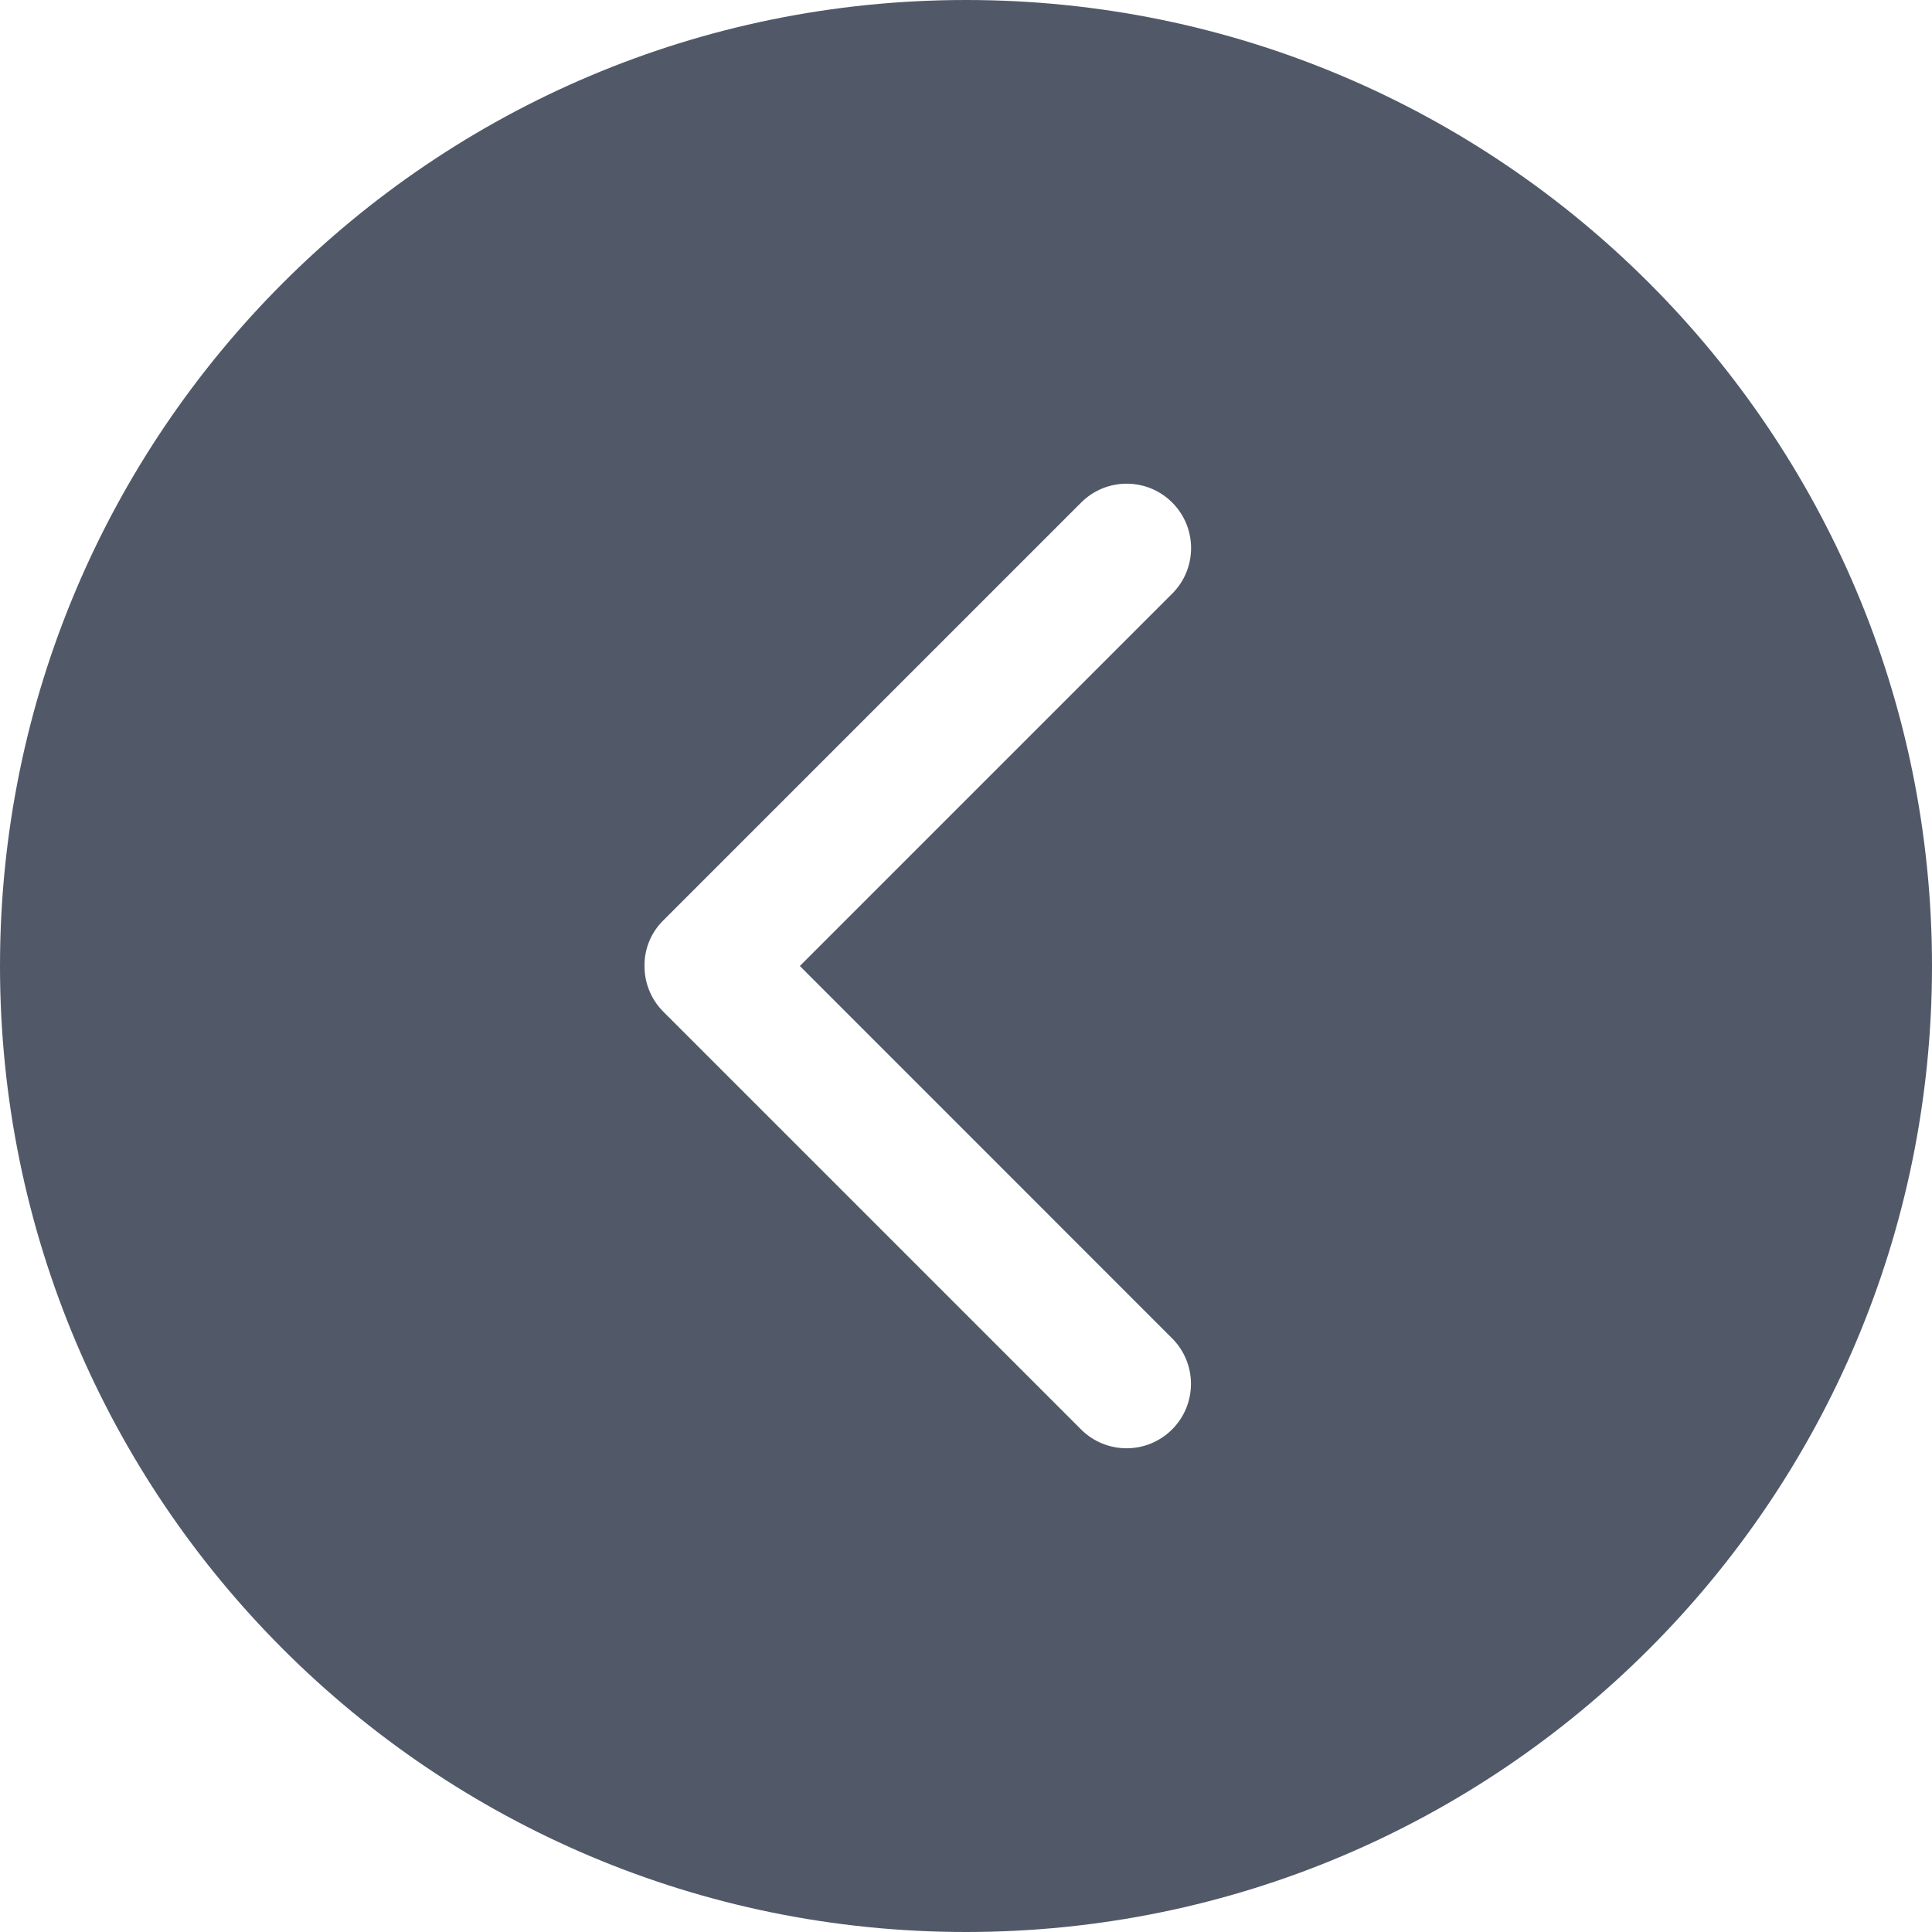
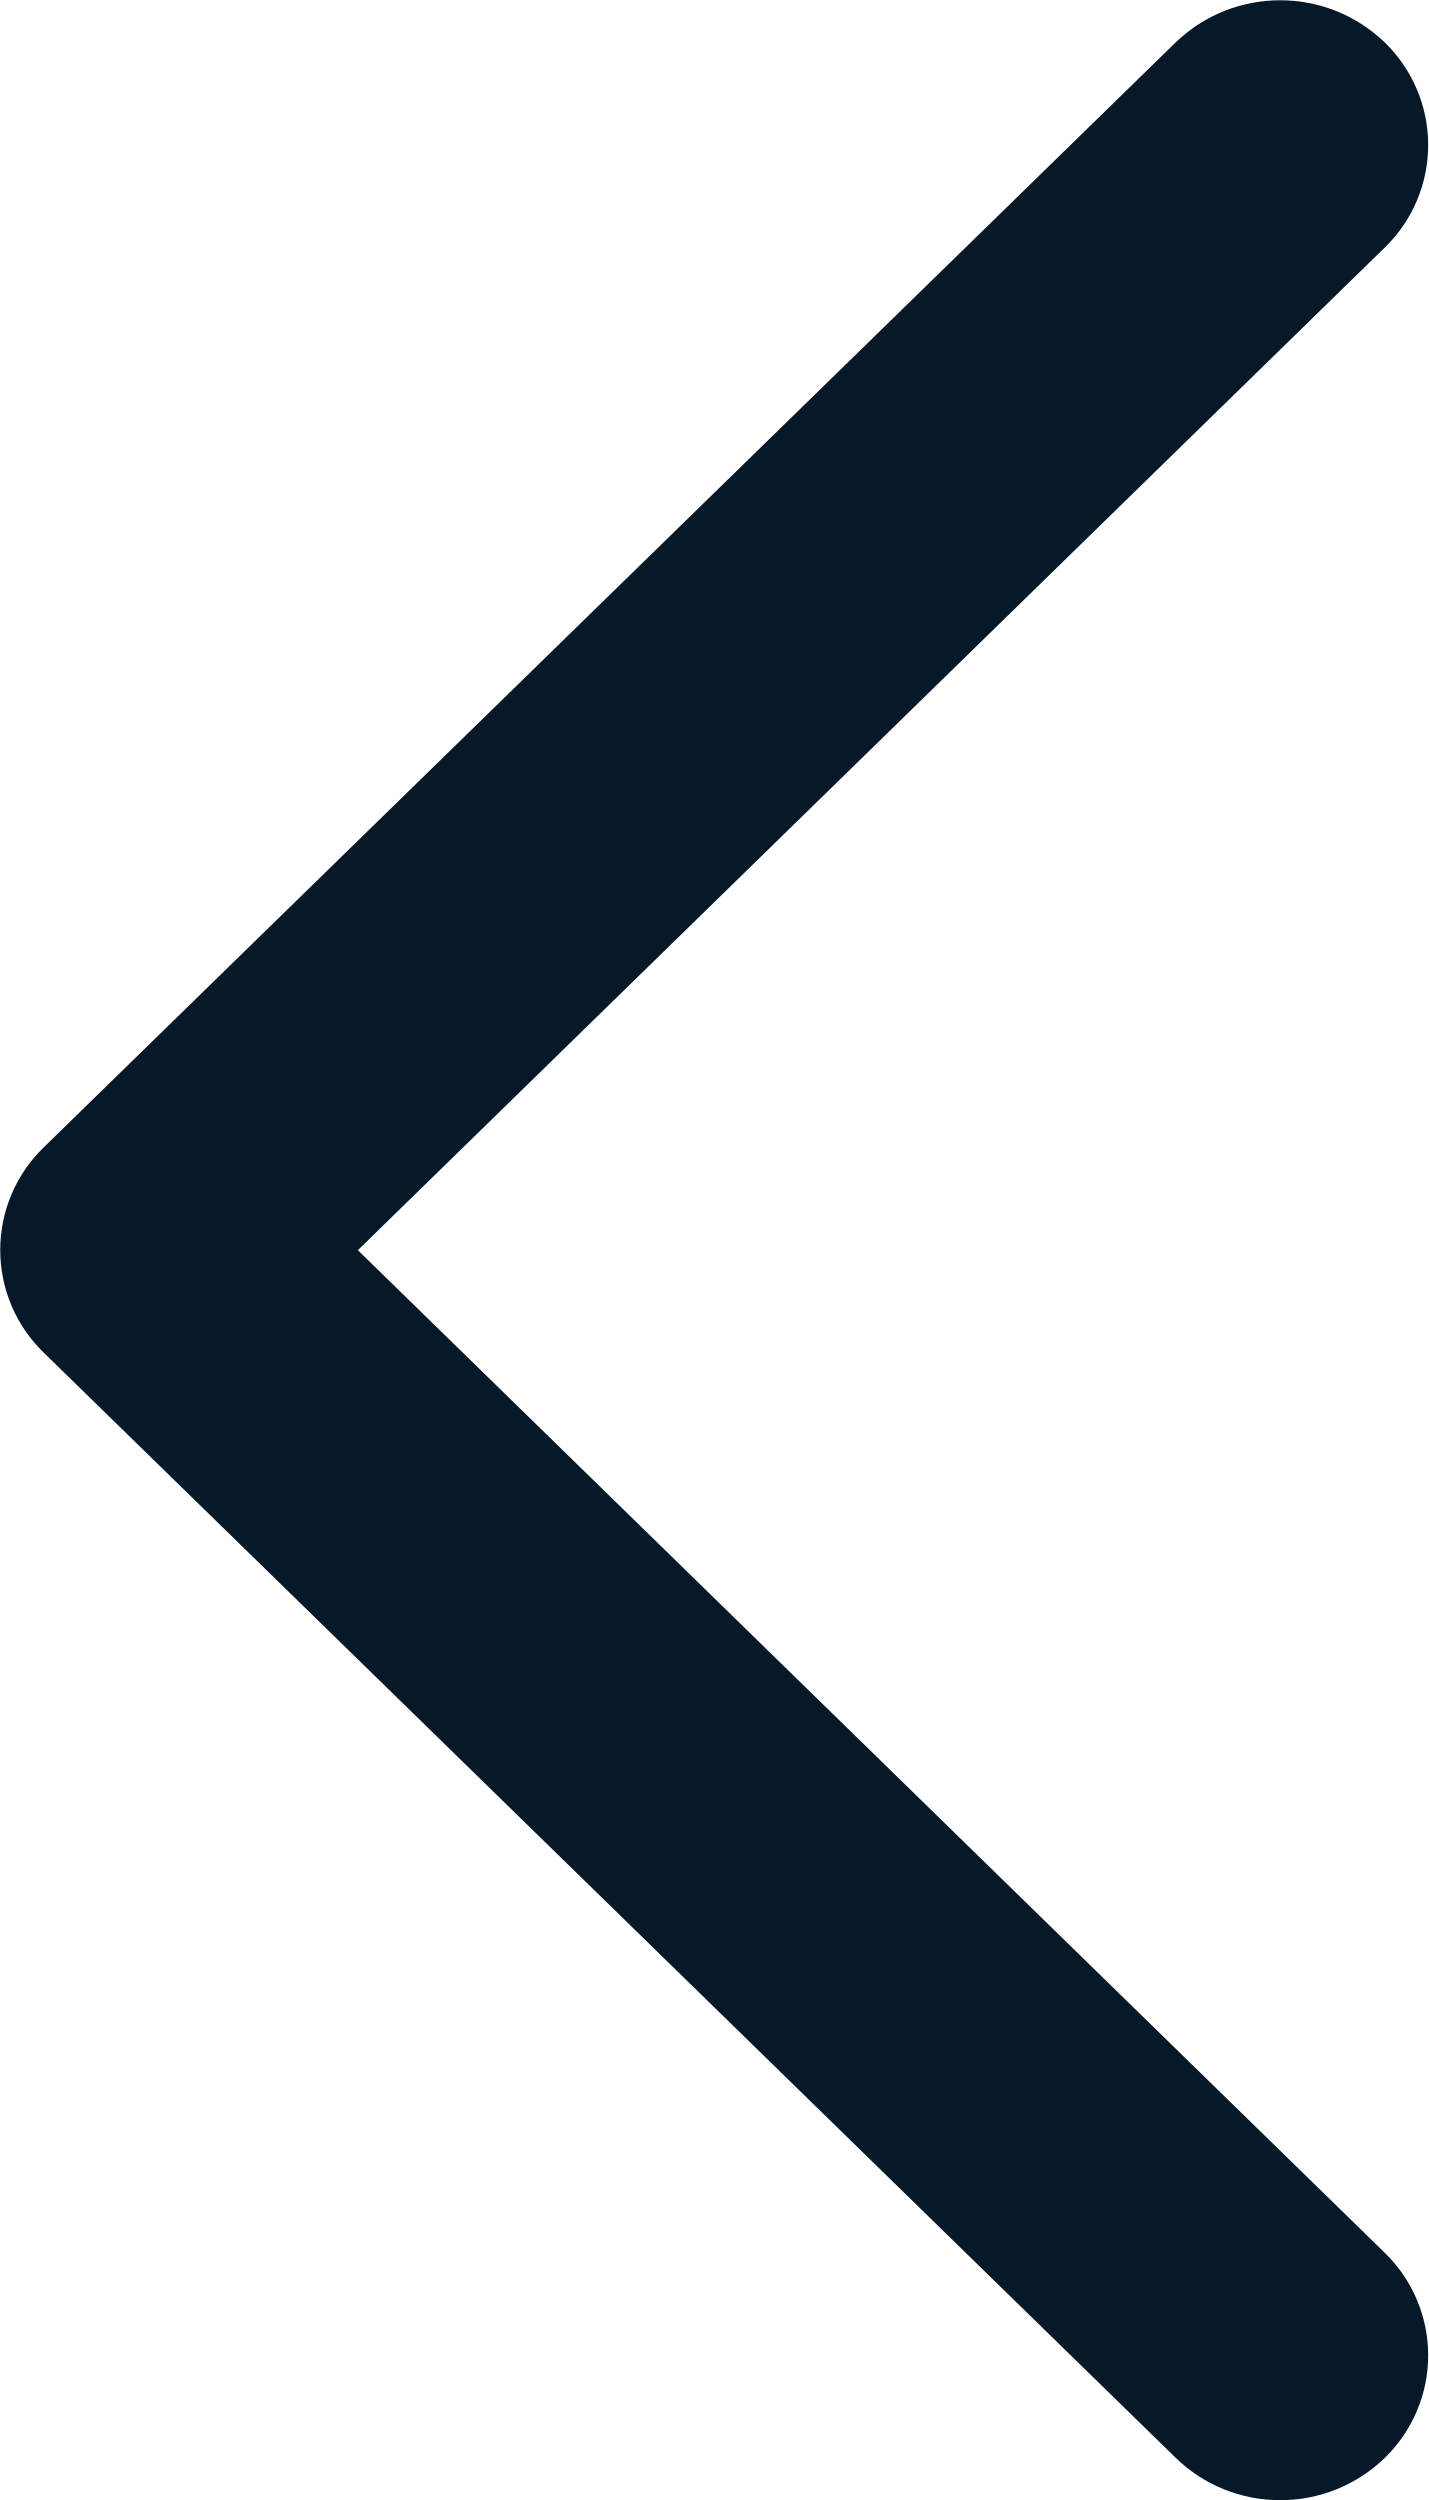
- <svg xmlns="http://www.w3.org/2000/svg" width="50" height="50" viewBox="0 0 50 50">
-   <defs>
-     <style>
-             .cls-1{fill:#515969}
-         </style>
-   </defs>
-   <path id="ic_arrow_left" d="M25 0A25 25 0 1 1 0 25 25 25 0 0 1 25 0zm-7.833 26.183l10.81 10.81a1.666 1.666 0 1 0 2.357-2.357L20.7 25l9.637-9.637a1.666 1.666 0 0 0-2.357-2.357l-10.81 10.81A1.626 1.626 0 0 0 16.68 25a1.662 1.662 0 0 0 .487 1.183z" class="cls-1" />
+ <svg xmlns="http://www.w3.org/2000/svg" id="prefix__ic_arrow_left" width="8" height="14" viewBox="0 0 8 14">
+   <g id="prefix__Group_4267" data-name="Group 4267">
+     <path id="prefix__Path_12982" d="M48.138 14a.838.838 0 0 0 .587-.238.8.8 0 0 0 0-1.146L42.973 7l5.752-5.616a.8.8 0 0 0 0-1.146.844.844 0 0 0-1.174 0l-6.339 6.188a.8.8 0 0 0 0 1.146l6.339 6.189a.836.836 0 0 0 .587.239z" data-name="Path 12982" transform="translate(-40.969 .001)" style="fill:#071828" />
+   </g>
</svg>
